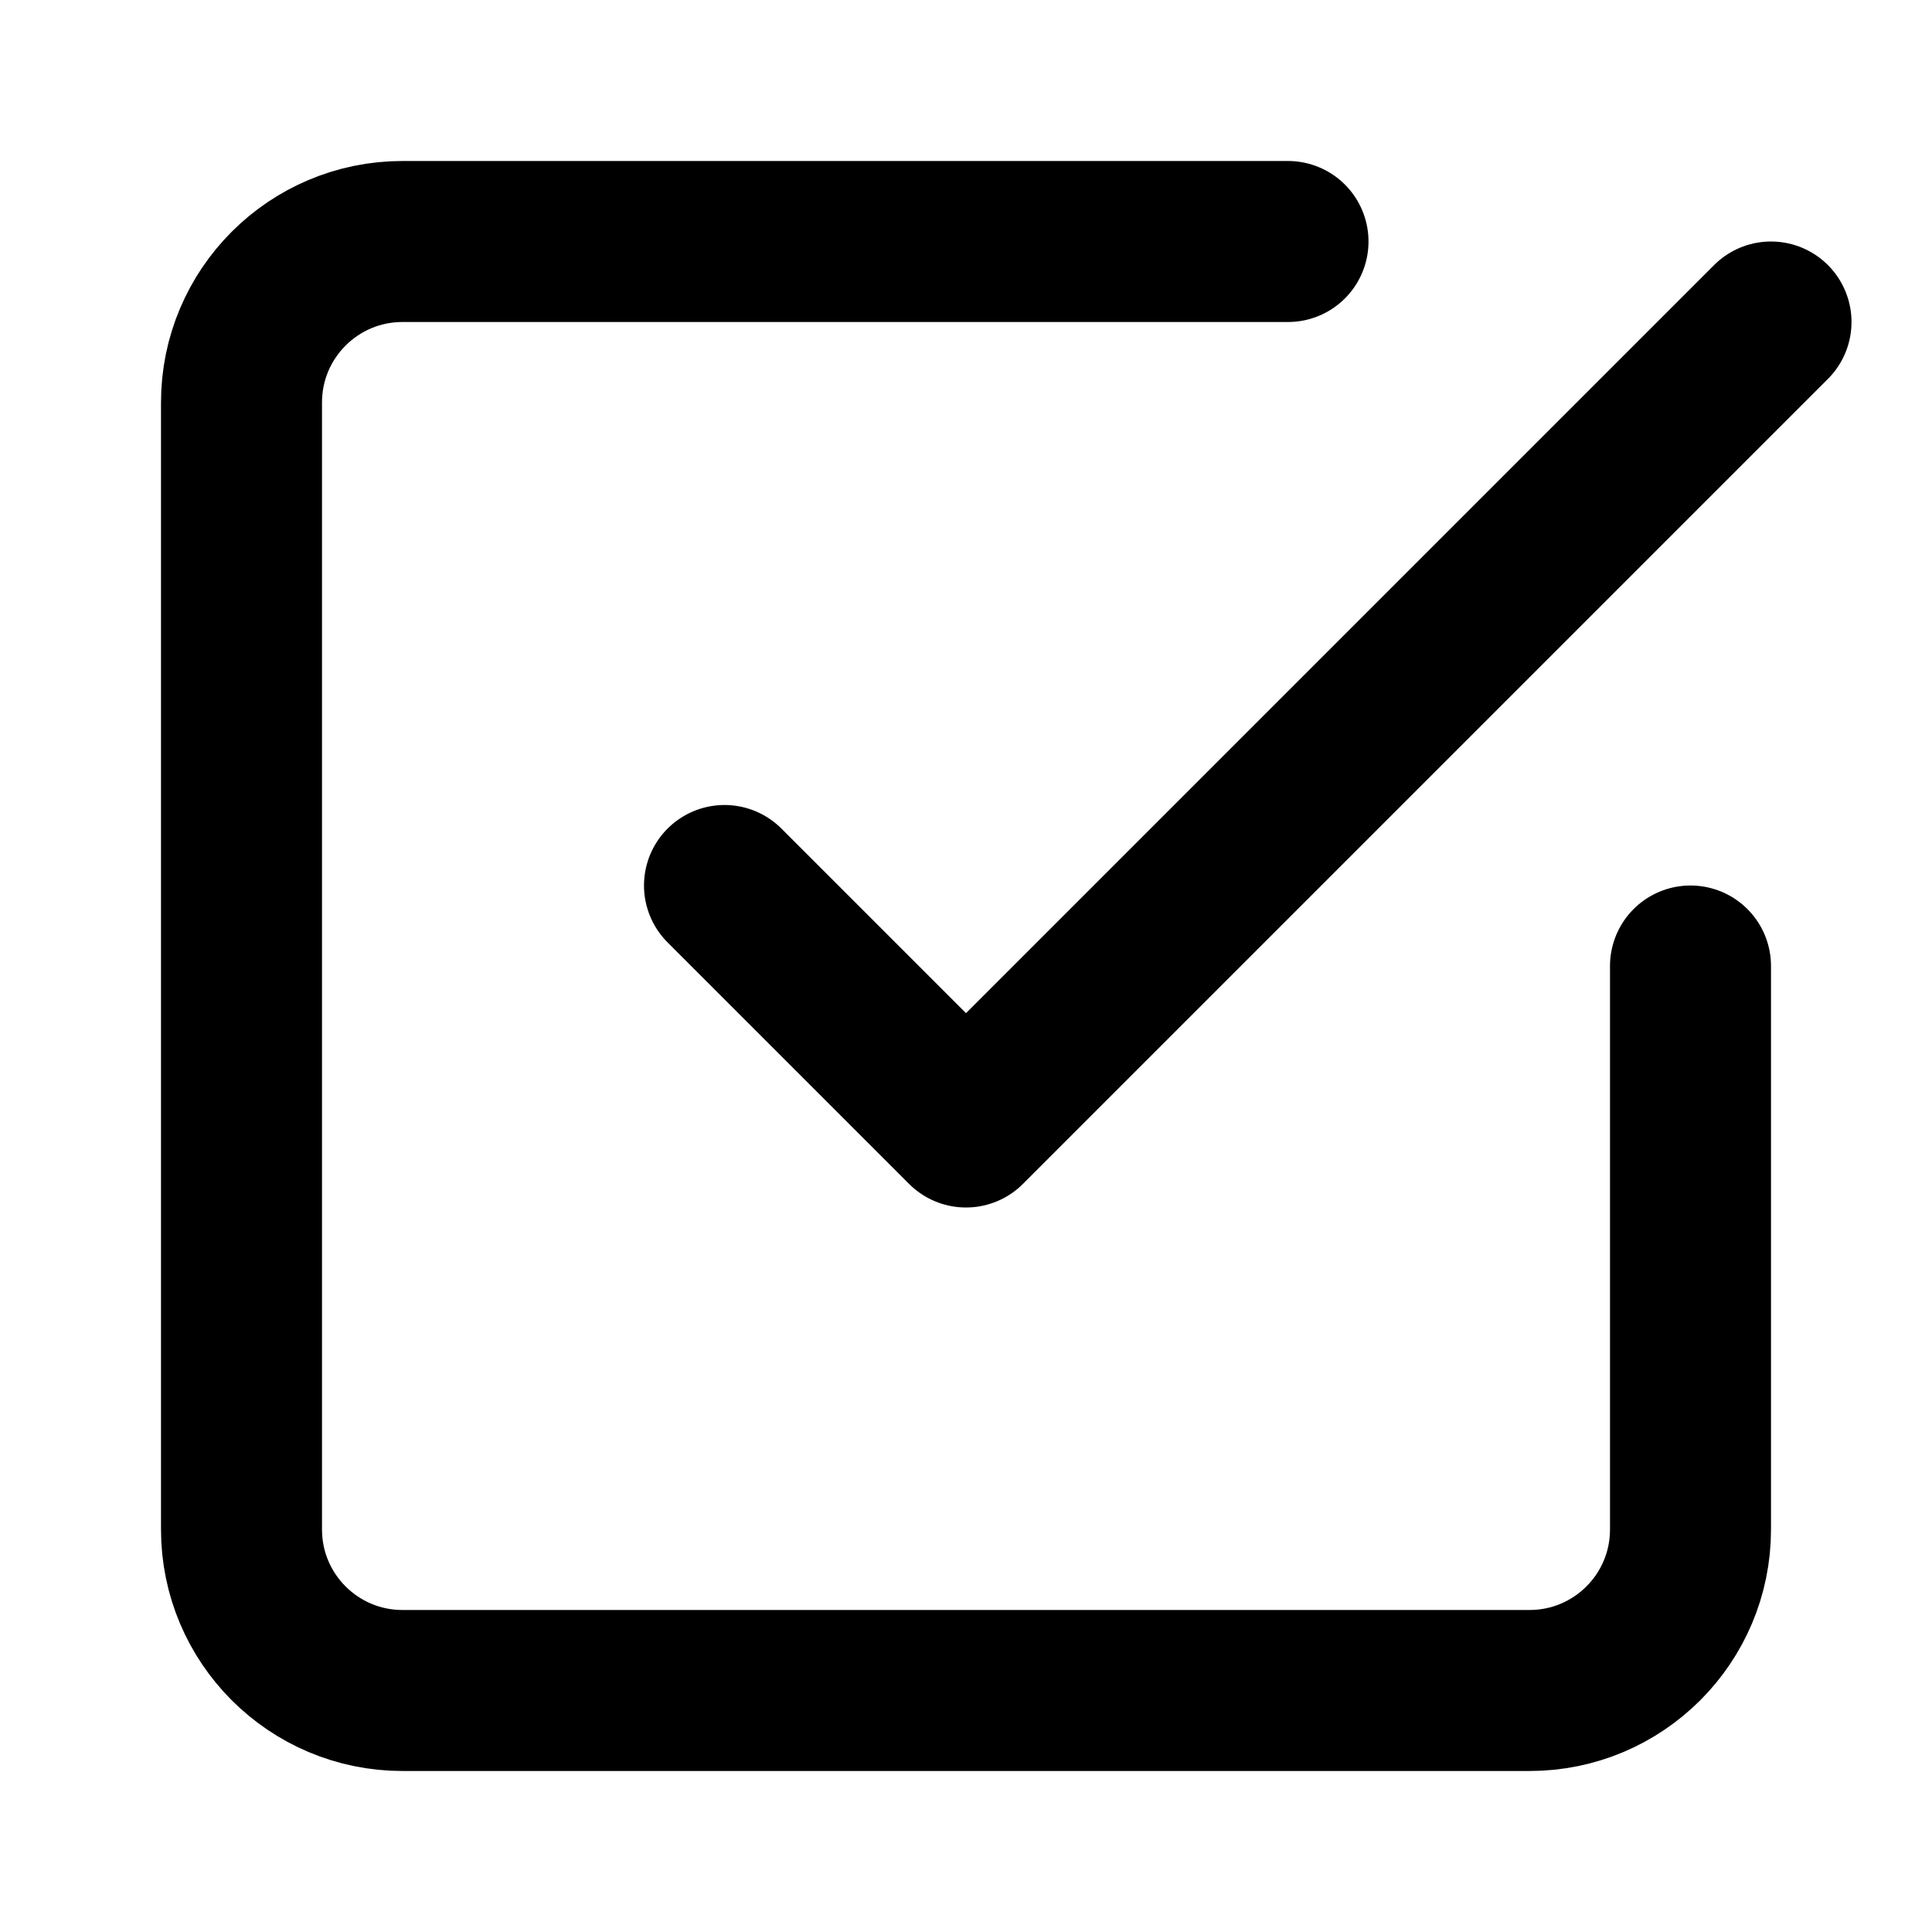
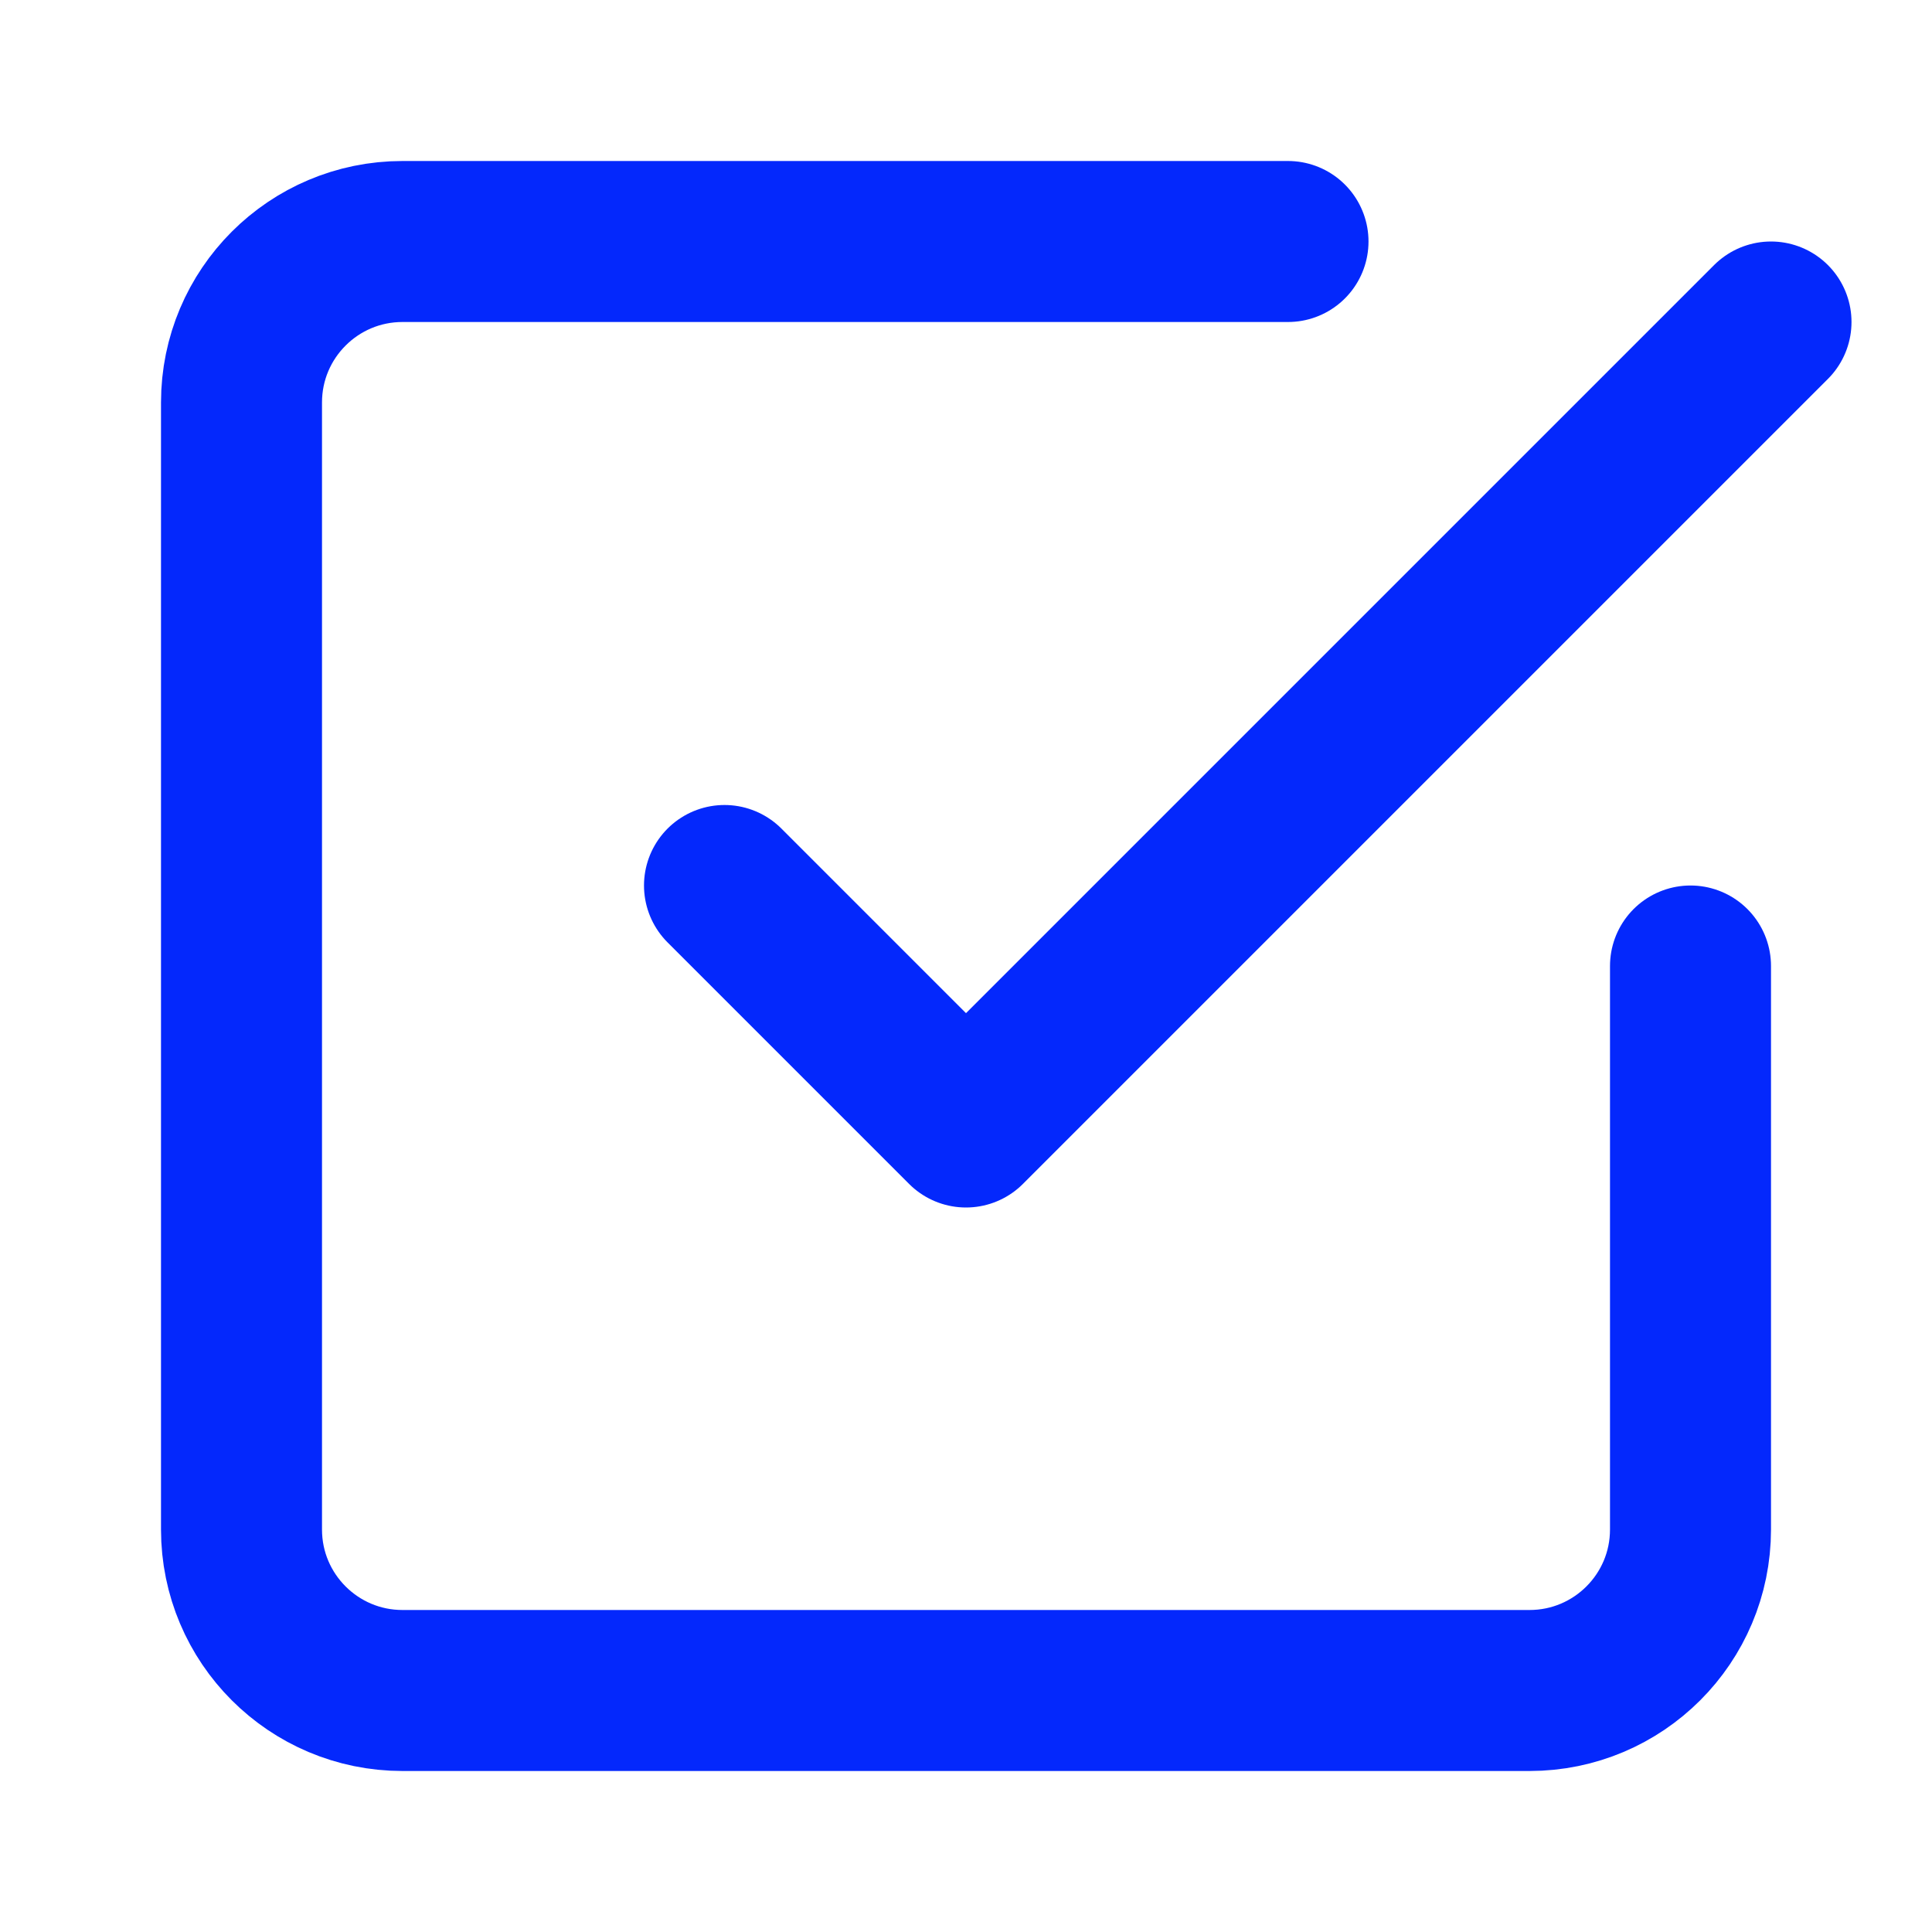
- <svg xmlns="http://www.w3.org/2000/svg" viewBox="0 0 24 24" fill="none" stroke="currentColor" stroke-width="2" stroke-linecap="round" stroke-linejoin="round" aria-hidden="true">
+ <svg xmlns="http://www.w3.org/2000/svg" viewBox="0 0 24 24" fill="none" stroke="#0428fc" stroke-width="2" stroke-linecap="round" stroke-linejoin="round" aria-hidden="true">
  <polyline points="9 11 12 14 22 4" />
  <path d="M21 12v7a2 2 0 0 1-2 2H5a2 2 0 0 1-2-2V5a2 2 0 0 1 2-2h11" />
</svg>
